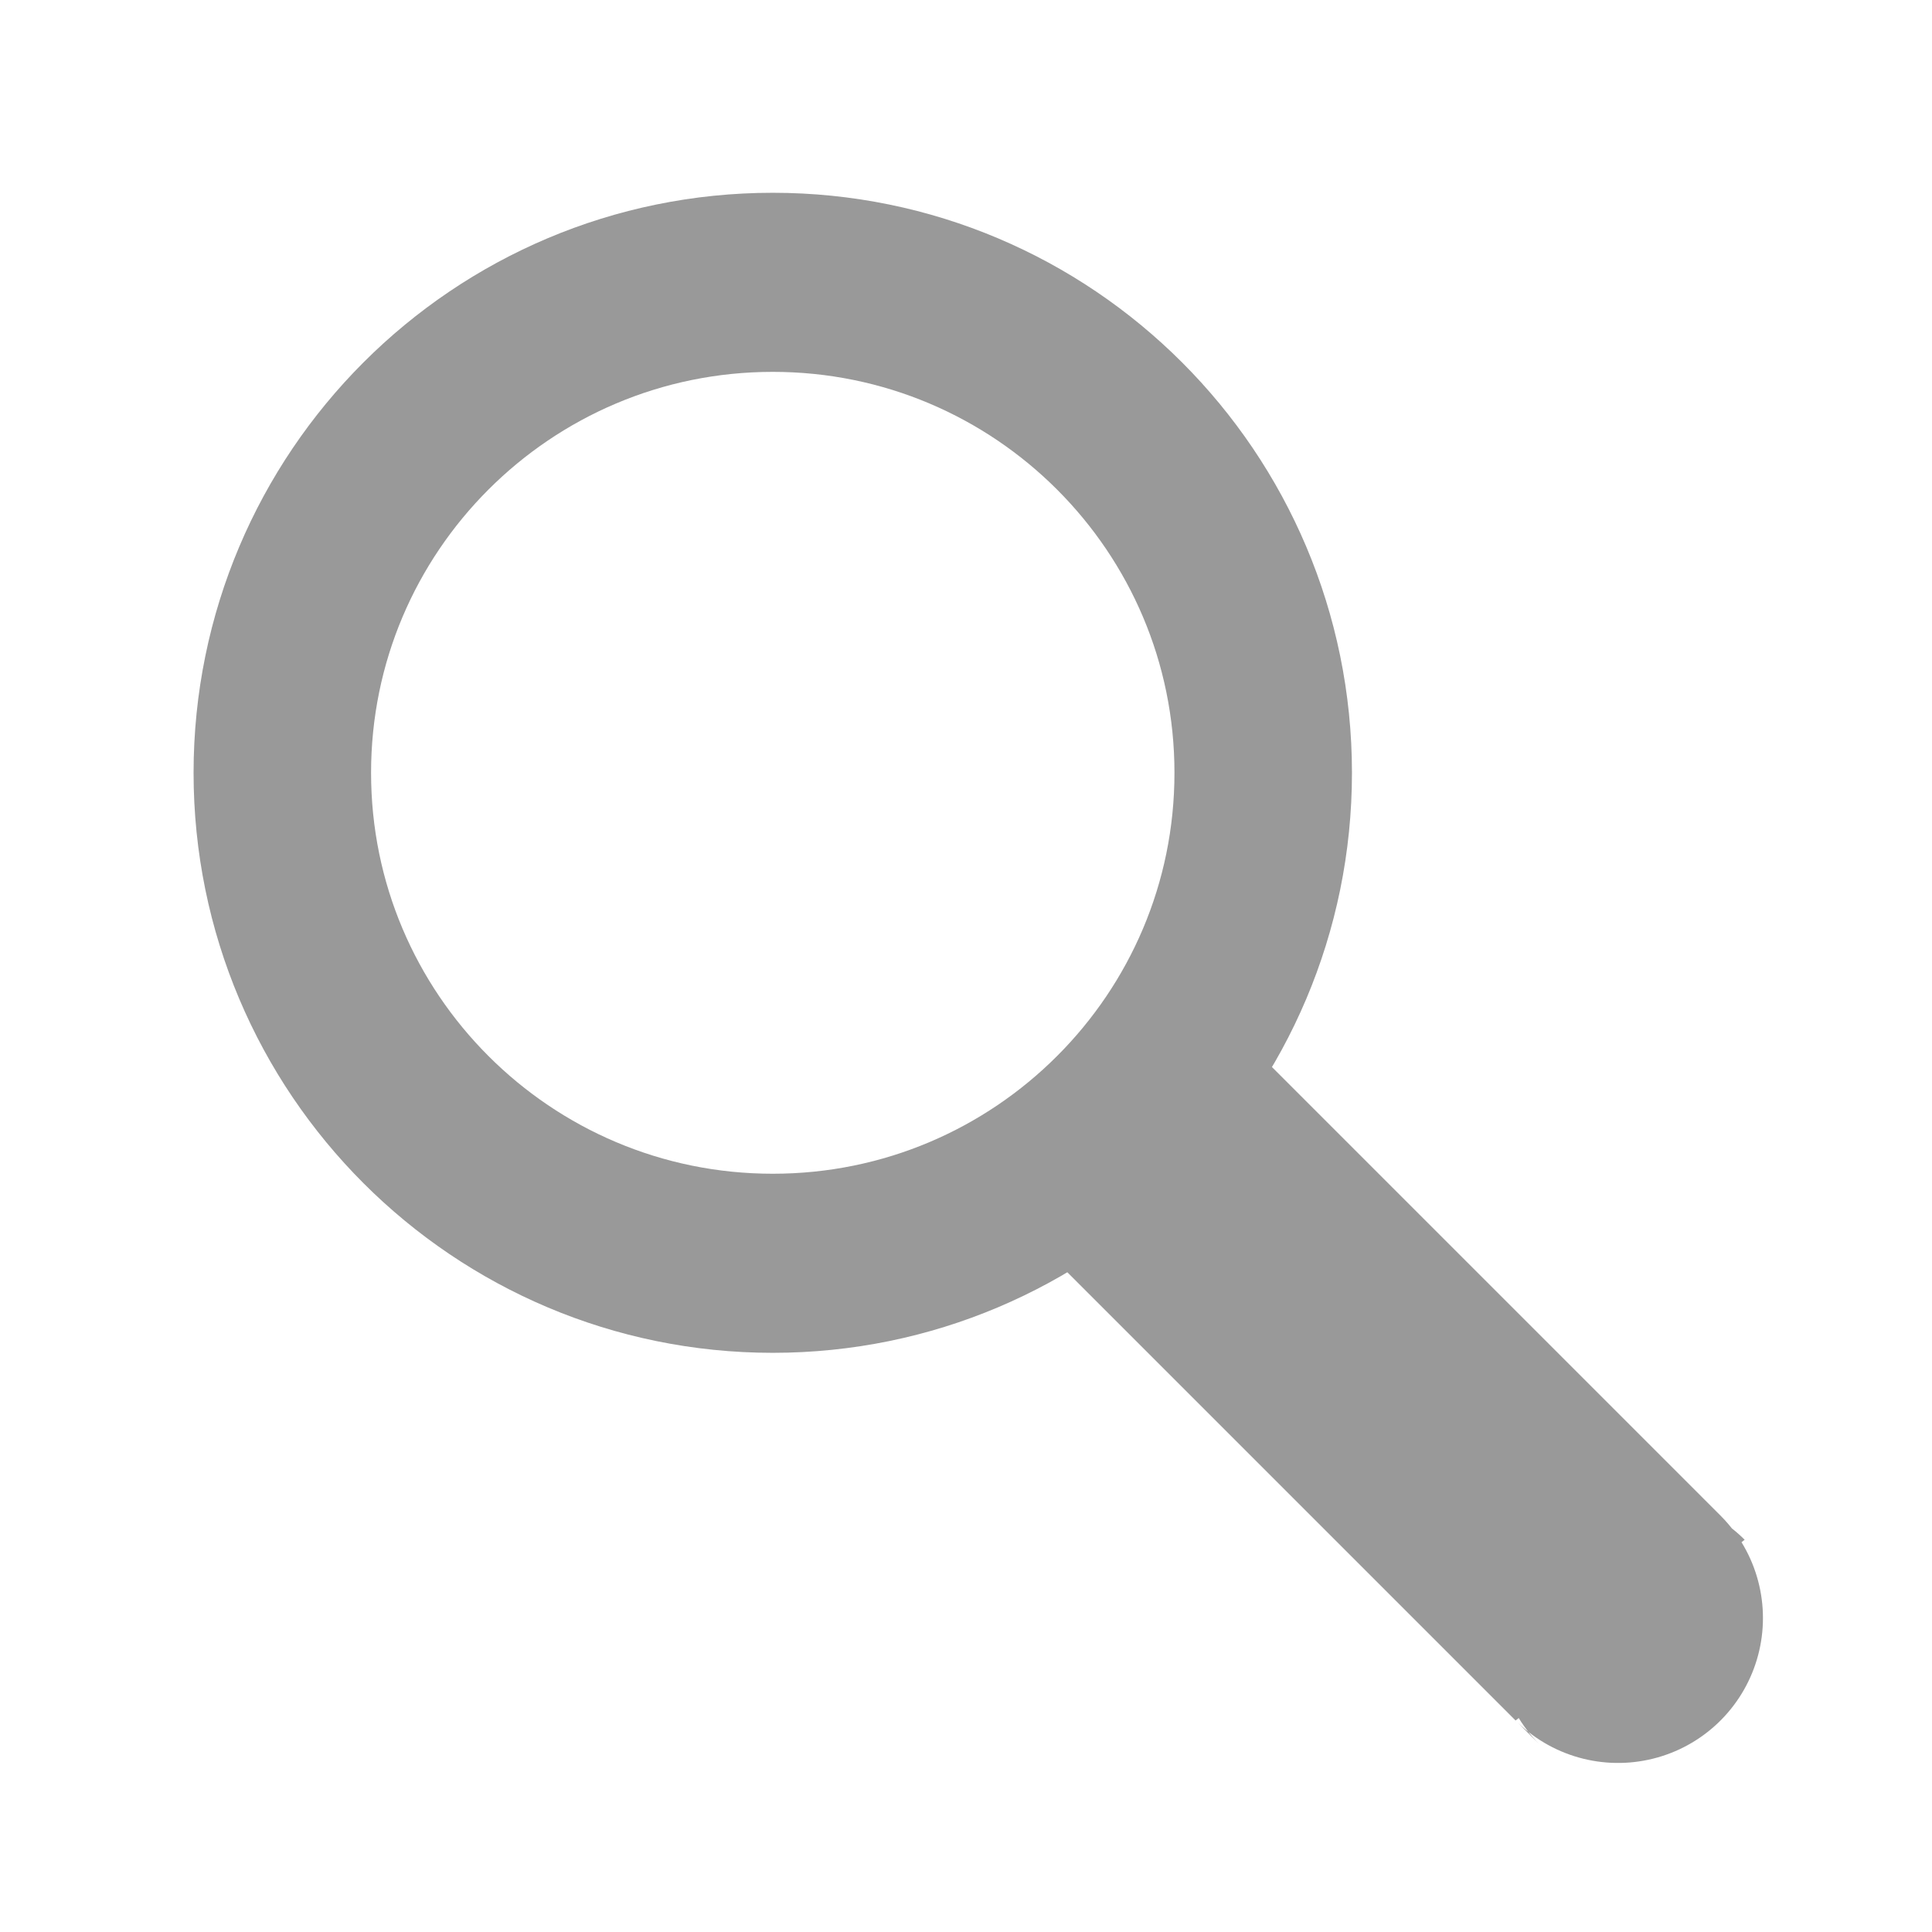
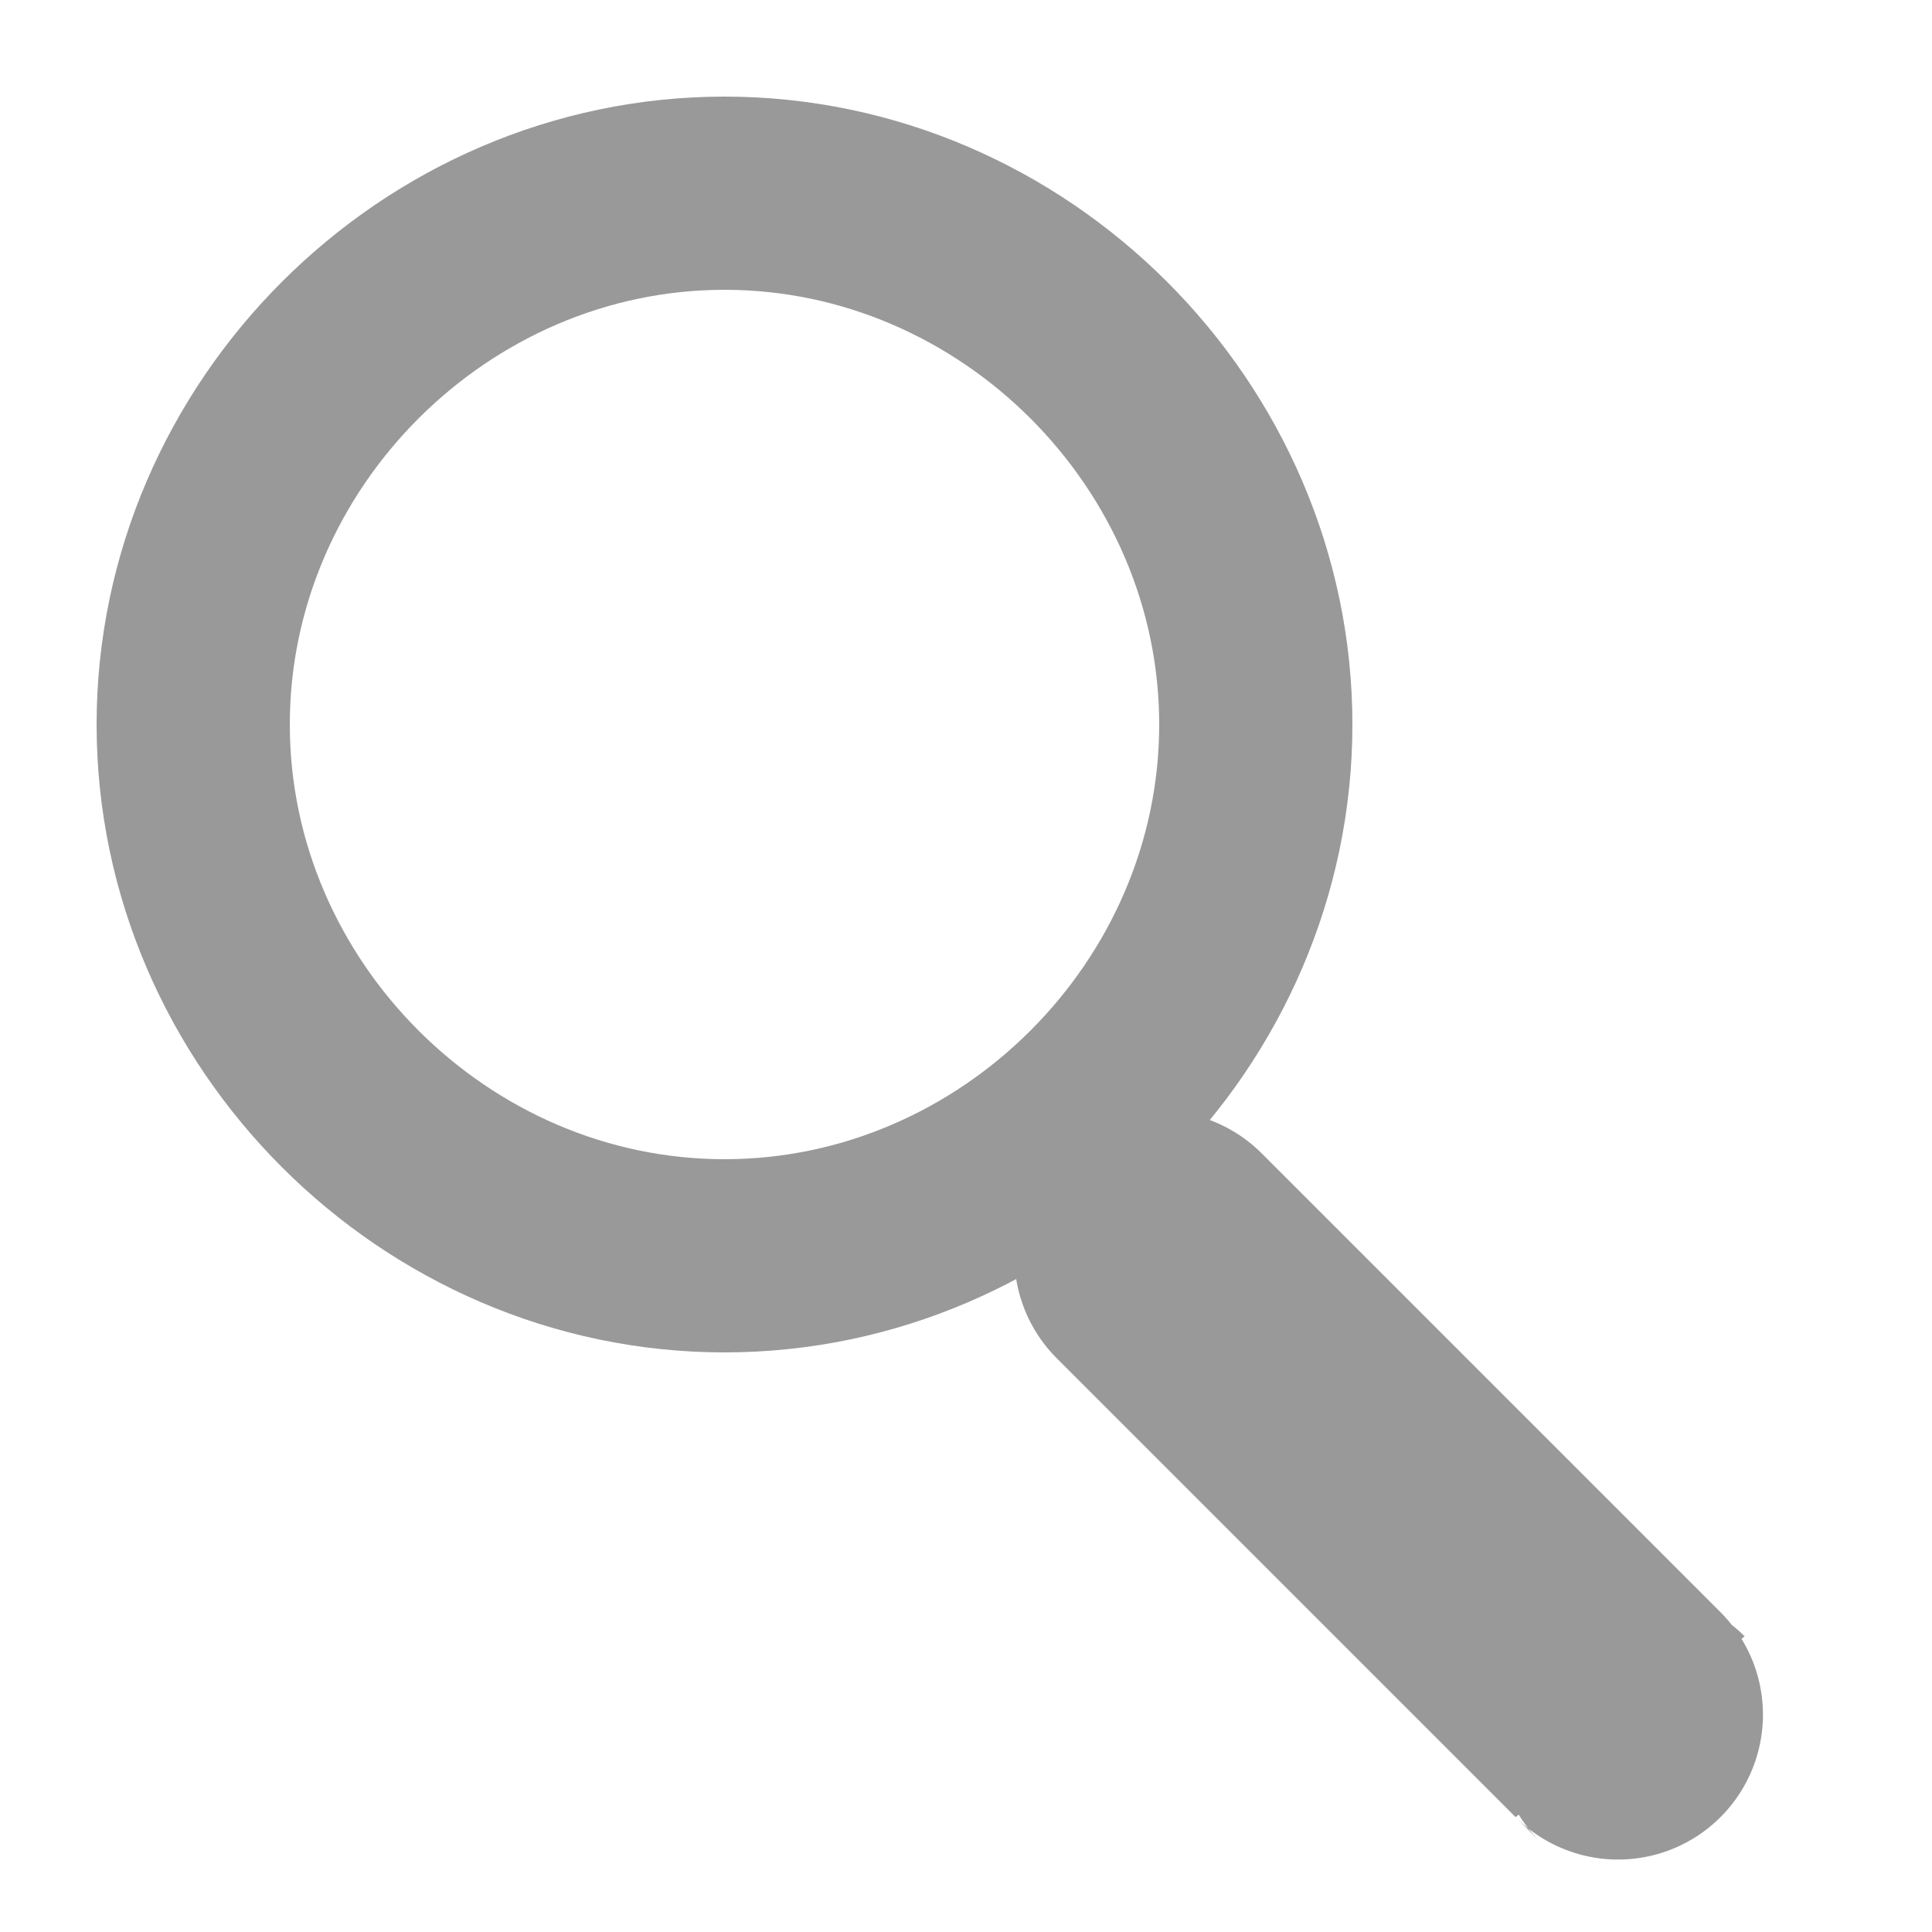
<svg xmlns="http://www.w3.org/2000/svg" version="1.1" width="20" height="20" id="svg2">
  <defs id="defs4" />
-   <g id="layer3">
-     <path d="m 18.062,11.125 a 7.062,7 0 1 1 -14.125,0 7.062,7 0 1 1 14.125,0 z" transform="matrix(0.7188773,0,0,0.7252958,0.09234993,-0.0689)" id="path2816-3" style="fill:none;stroke:#999999;stroke-width:2.556;stroke-miterlimit:4;stroke-opacity:1;stroke-dasharray:none" />
-     <path d="m 12,12 c 6,6 5,5 5,5" id="path3603-8" style="fill:none;stroke:#999999;stroke-width:3;stroke-linecap:round;stroke-linejoin:round;stroke-miterlimit:4;stroke-opacity:1;stroke-dasharray:none" />
+   <g id="layer4">
+     <path d="m 13,7.5 c 0,3 -2.5,5.5 -5.5,5.5 C 4.5,13 2,10.5 2,7.5 c 0,-3 2.5,-5.5 5.5,-5.5 3,0 5.5,2.5 5.5,5.5 z" id="path2816-3-8" style="fill:none;stroke:#999999;stroke-width:2;stroke-miterlimit:4;stroke-opacity:1;stroke-dasharray:none" />
+     <path d="m 12,13 c 6,6 5,5 5,5" id="path3603-8-0" style="fill:none;stroke:#999999;stroke-width:3;stroke-linecap:round;stroke-linejoin:round;stroke-miterlimit:4;stroke-opacity:1;stroke-dasharray:none" />
  </g>
</svg>
